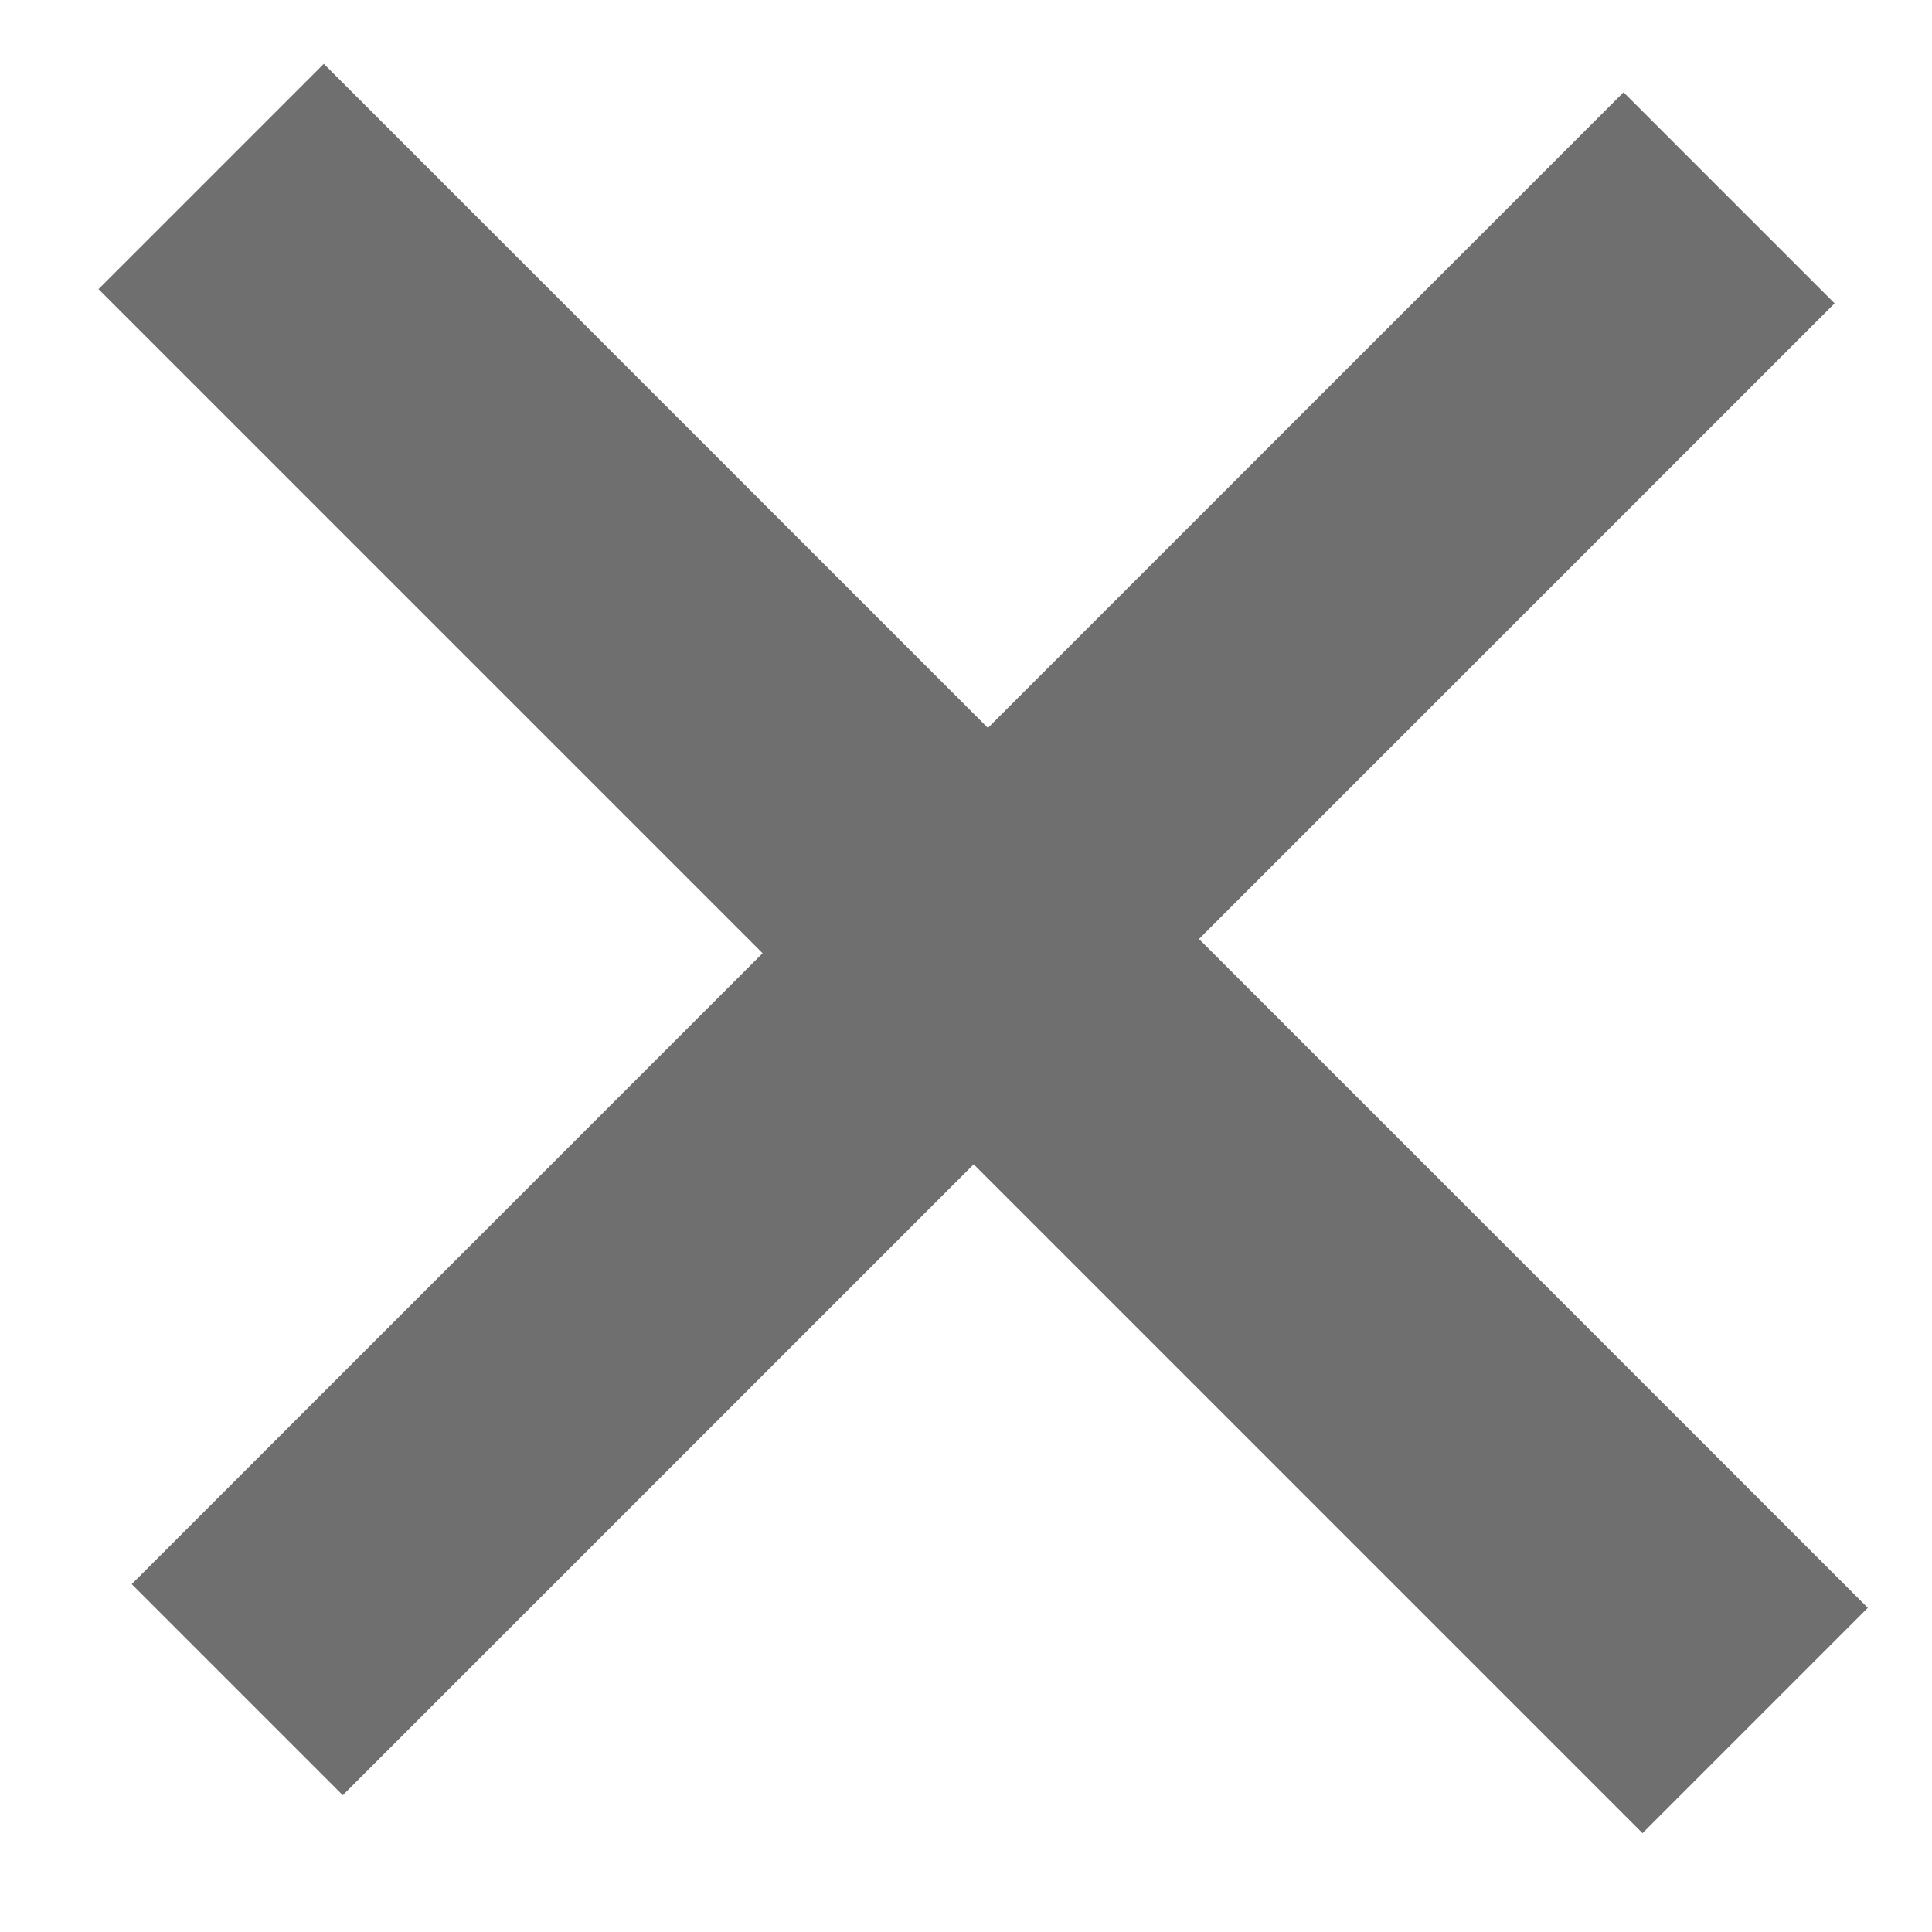
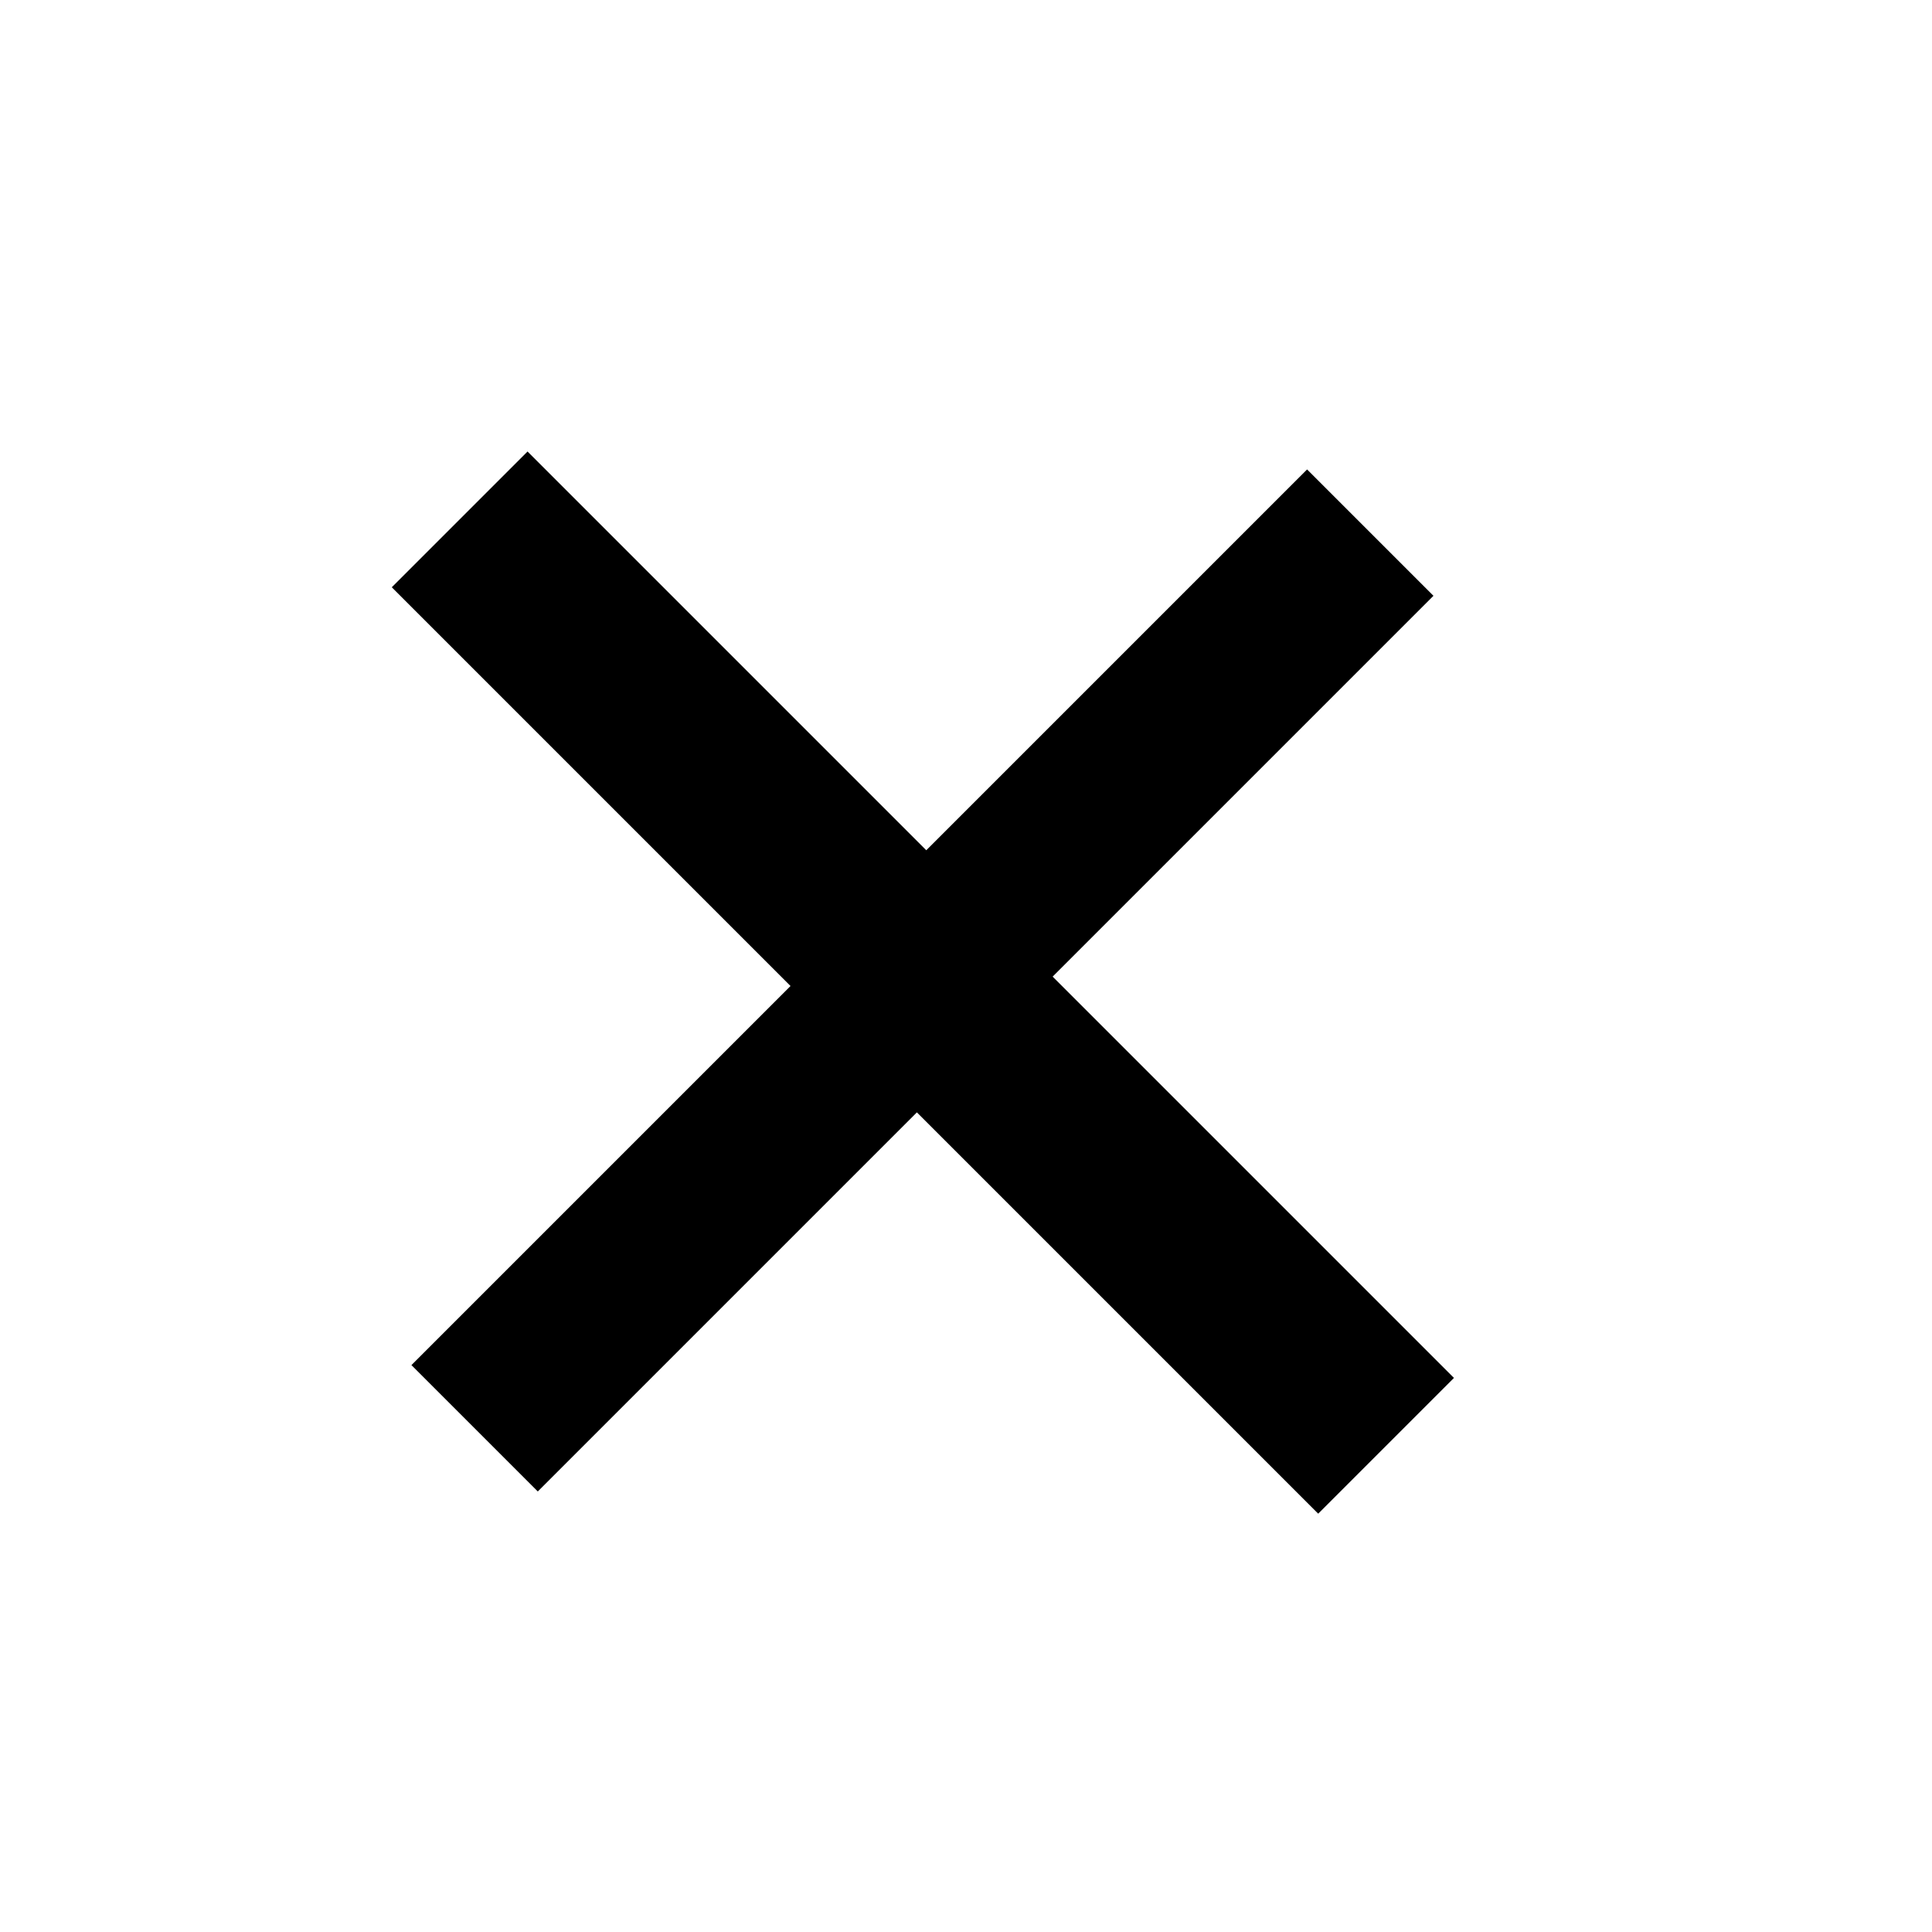
- <svg xmlns="http://www.w3.org/2000/svg" width="18" height="18" viewBox="0 0 18 18">
-   <text transform="rotate(-45 191.342 1054.443)" font-family="Lato" fill="#6F6F6F" font-size="41" fill-rule="evenodd">
-     <tspan x="790" y="200">+</tspan>
-   </text>
+ <svg xmlns="http://www.w3.org/2000/svg" width="25px" height="25px" viewBox="0 0 25 25" version="1.1">
+   <defs />
+   <g id="Page-1" stroke="none" stroke-width="1" fill="none" fill-rule="evenodd">
+     <g id="cross" font-weight="normal" font-family="Lato" font-size="34.167" fill="#6F6F6F">
+       <g transform="translate(-12, -11)" id="+">
+         <g>
+           <g id="Group" transform="translate(22.56084, 22.18999) rotate(-45) translate(-22.56084, -22.18999) translate(12.56084, 1.68999)">
+             <text id="+">
+               <tspan x="0" y="34" fill="#000000">+</tspan>
+             </text>
+           </g>
+         </g>
+       </g>
+     </g>
+   </g>
</svg>
